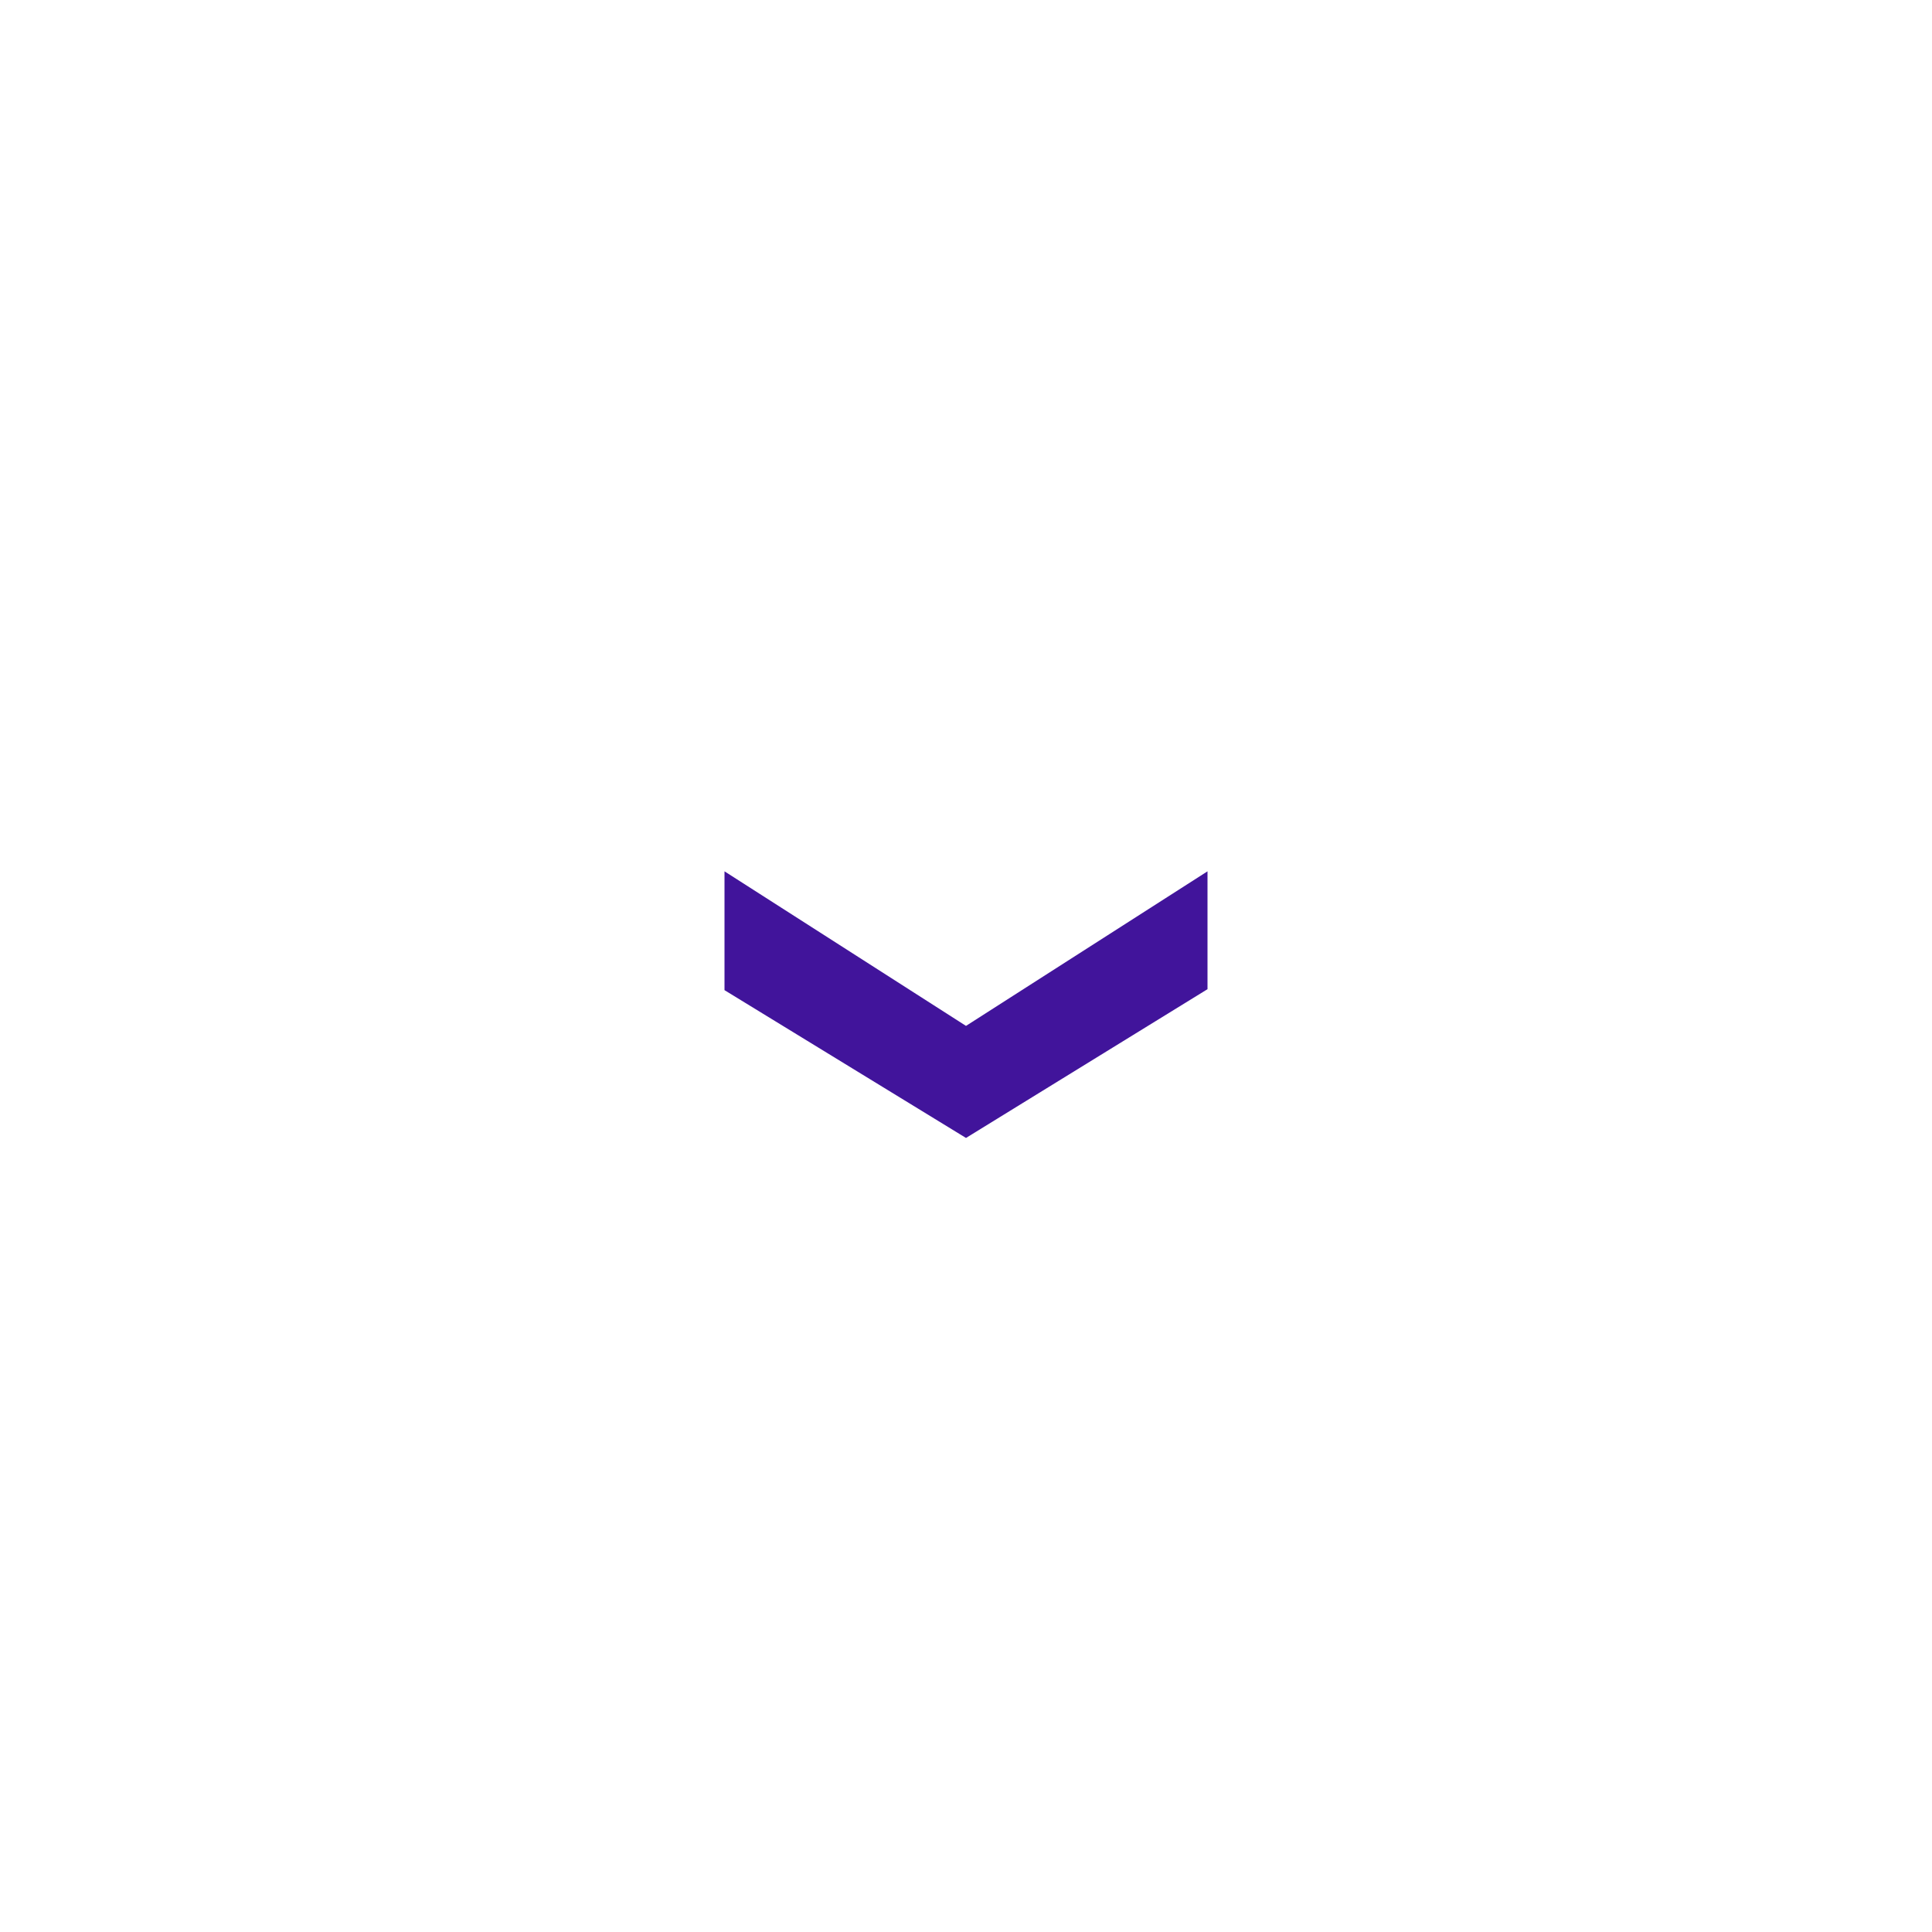
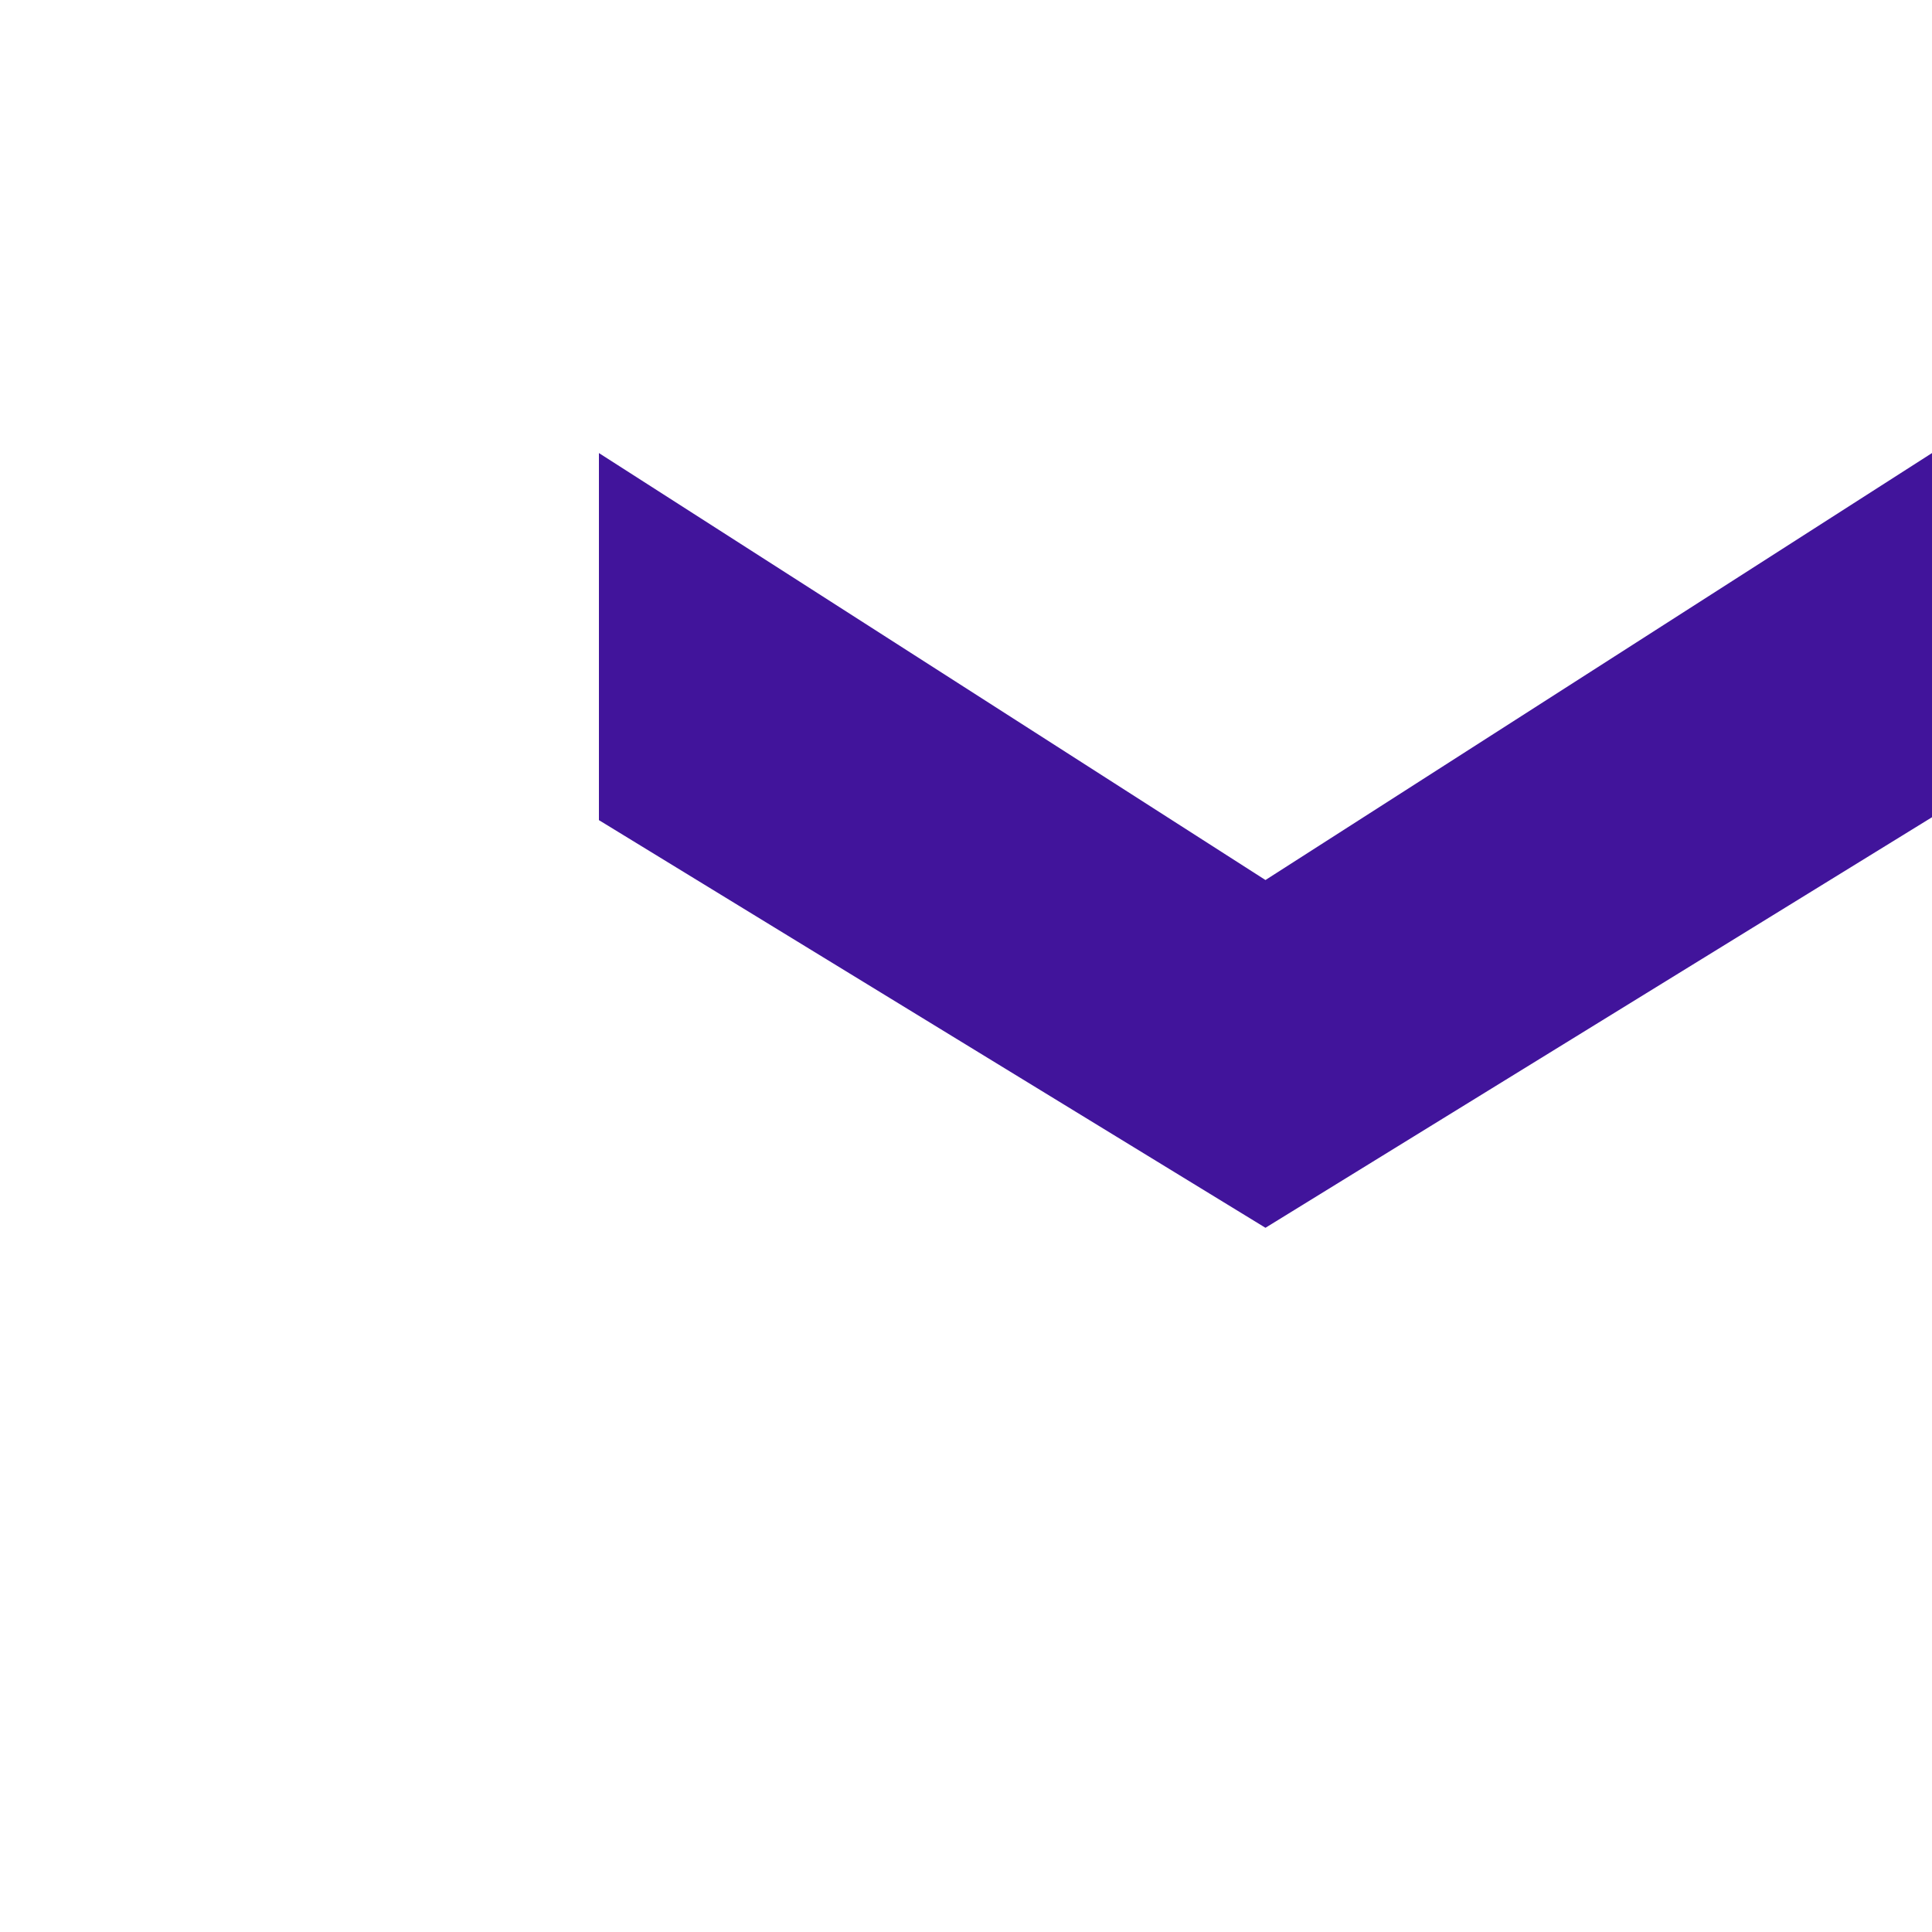
<svg xmlns="http://www.w3.org/2000/svg" version="1.1" id="Layer_1" x="0px" y="0px" viewBox="0 0 200 200" style="enable-background:new 0 0 200 200;" xml:space="preserve">
  <style type="text/css">
	.st0{fill:#41149B;}
</style>
  <g>
    <g>
-       <path class="st0" d="M125,90.2v12.2l-25,15.4l-25-15.3V90.2l25,16L125,90.2z" />
+       <path class="st0" d="M200,46.9v37.7l-69,42.5L62,84.9V46.9l69,44.2L200,46.9z" />
    </g>
  </g>
</svg>
